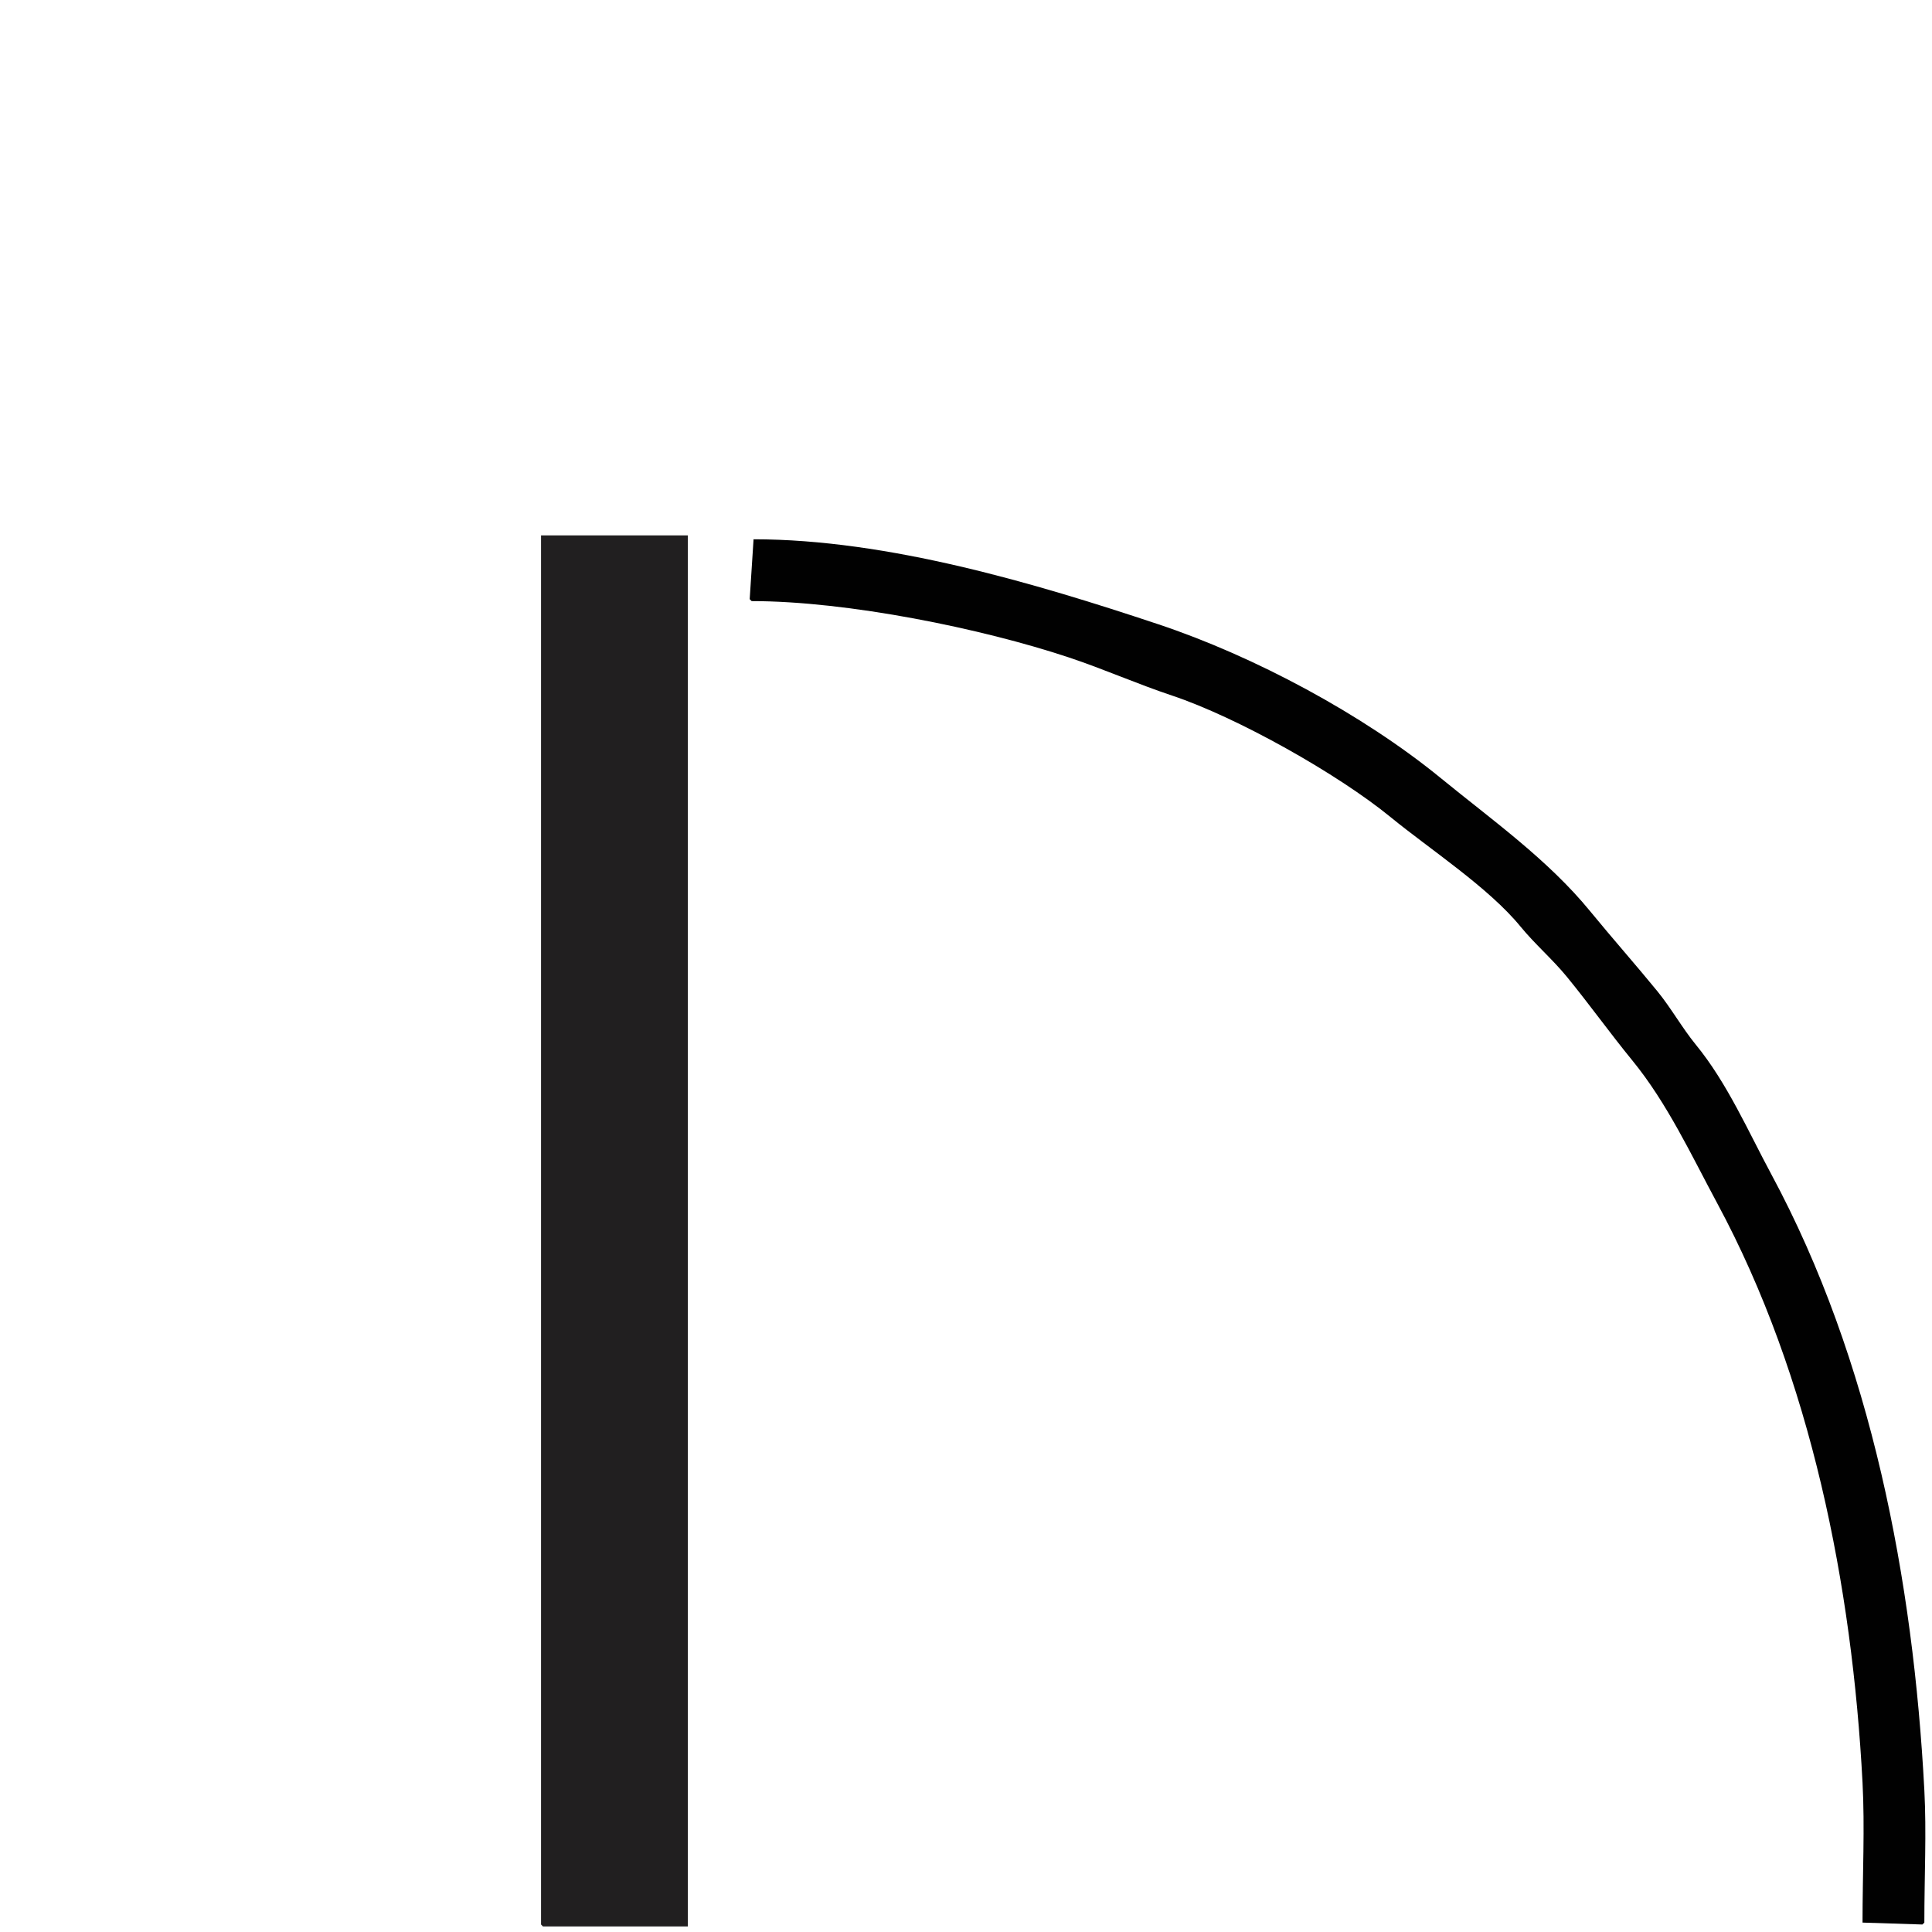
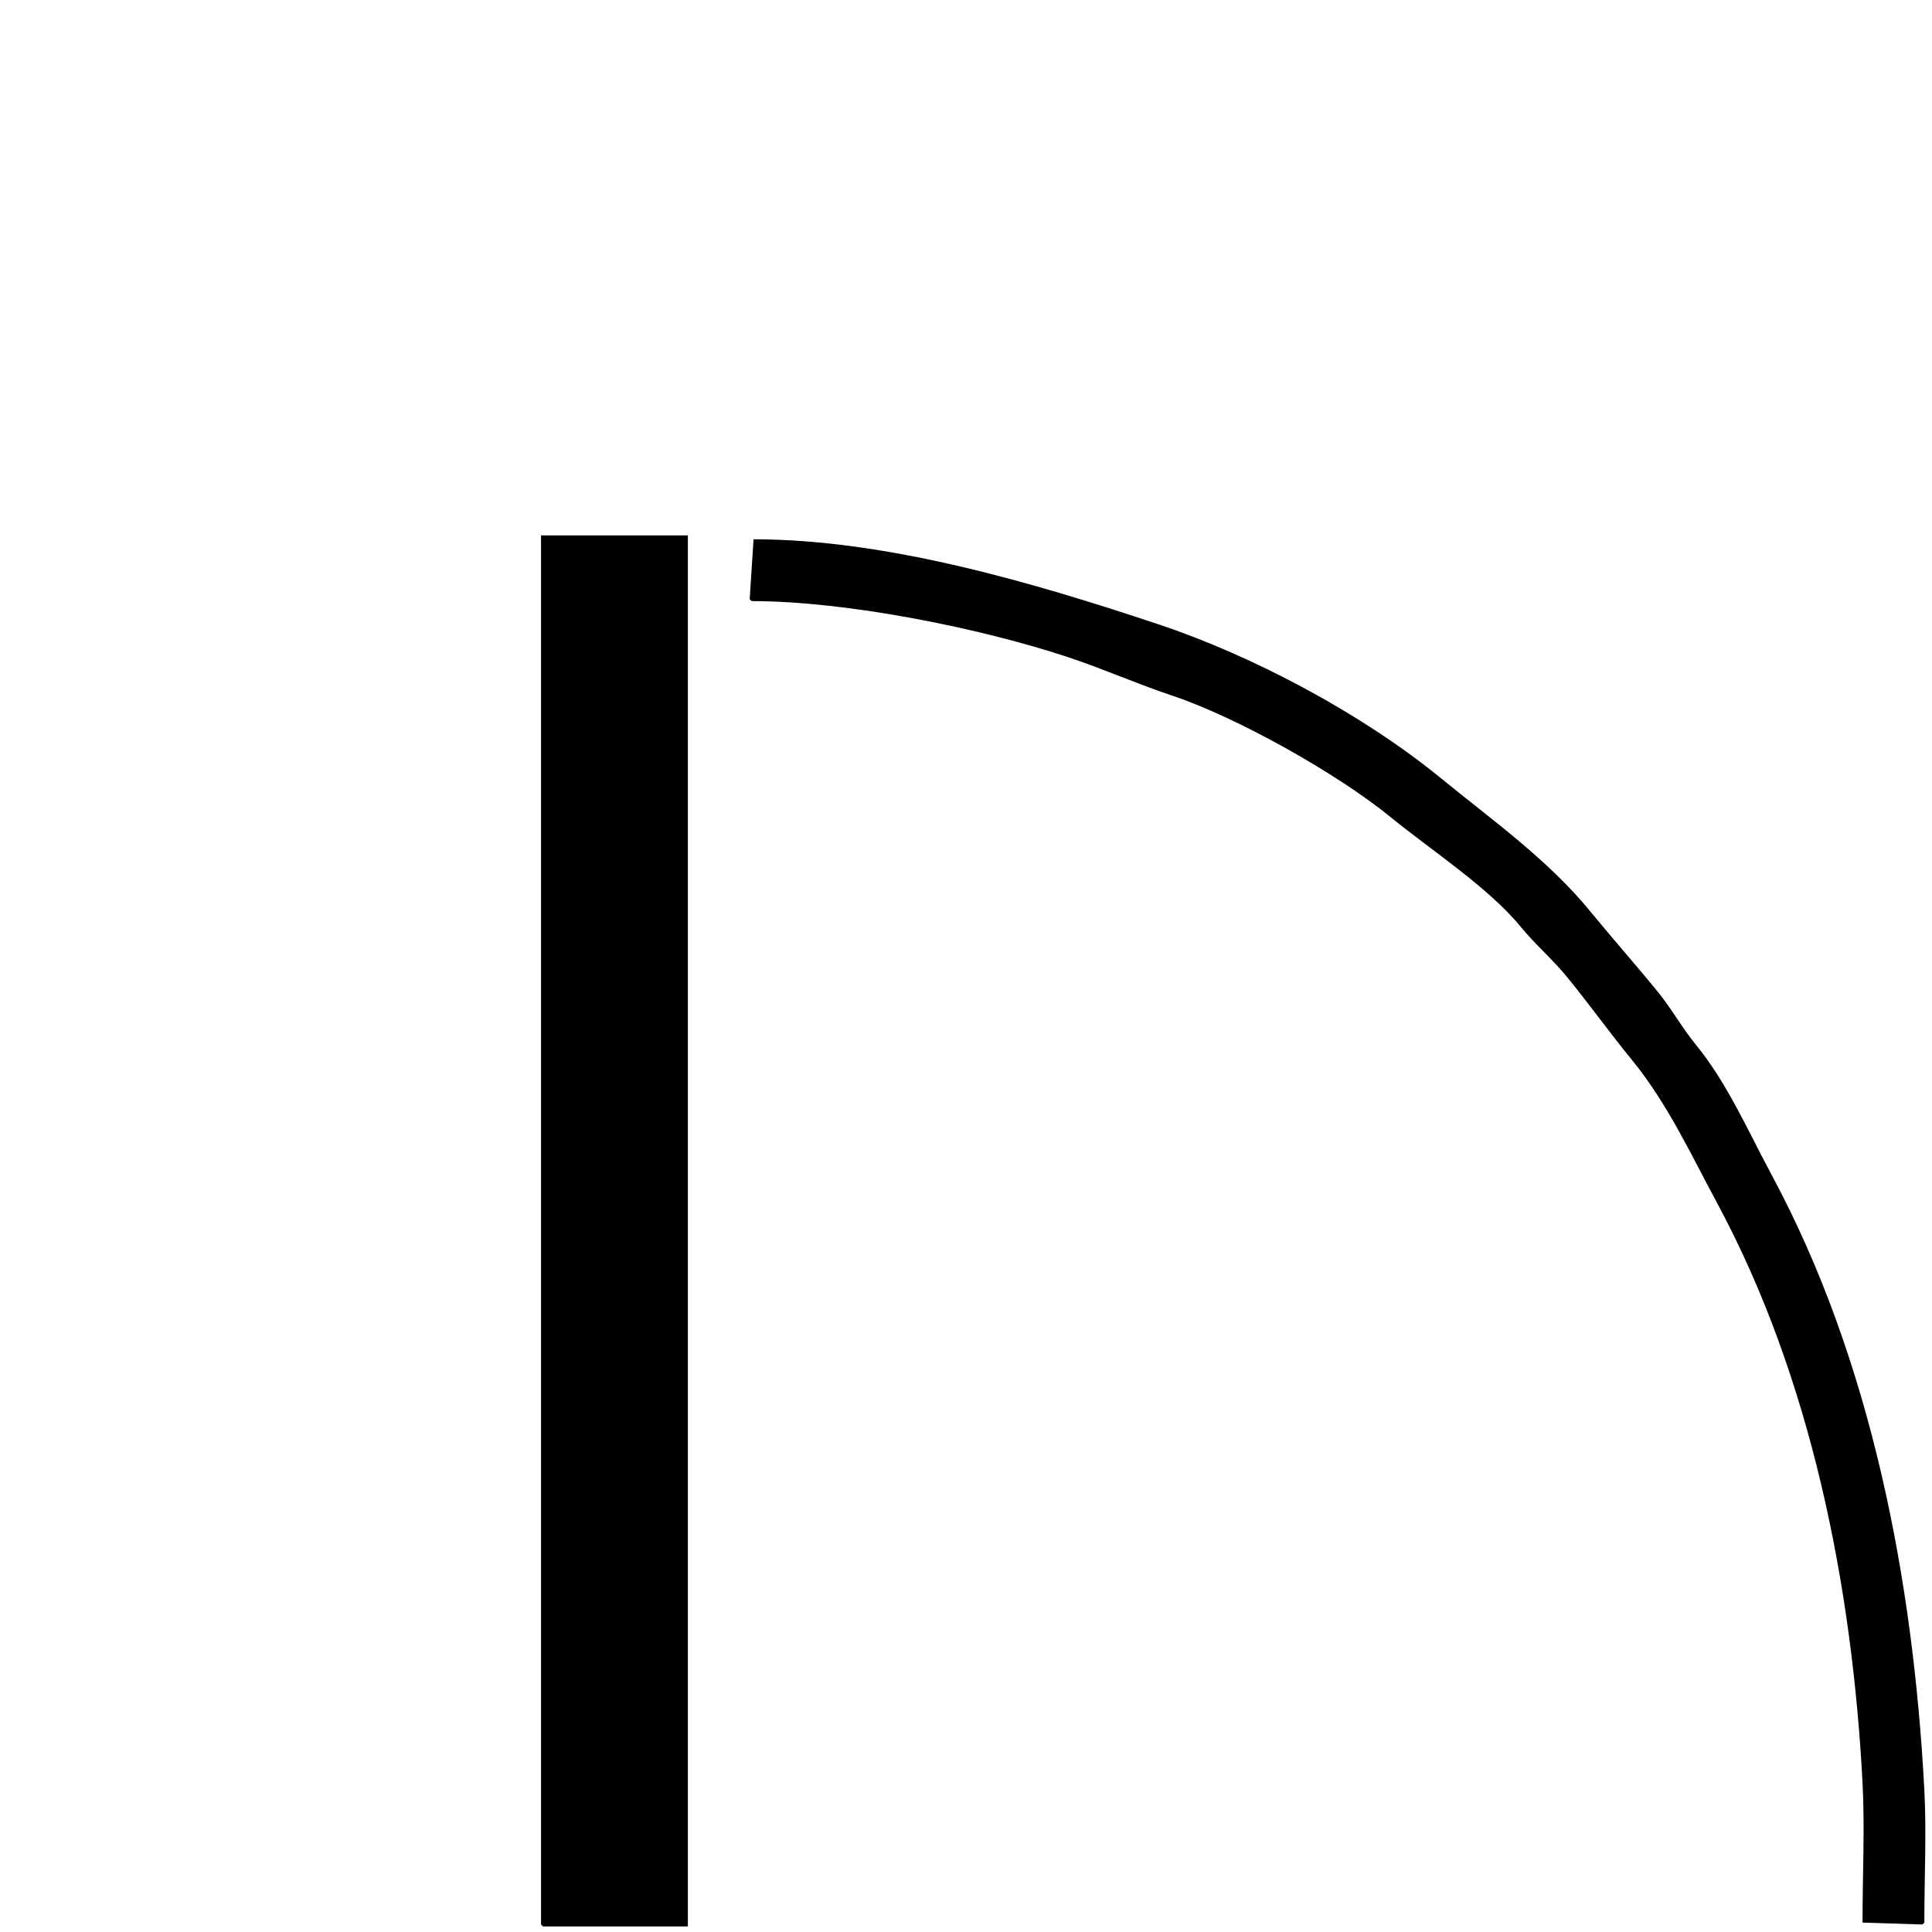
<svg xmlns="http://www.w3.org/2000/svg" xmlns:ns1="http://vectornator.io" height="100%" style="fill-rule:nonzero;clip-rule:evenodd;stroke-linecap:round;stroke-linejoin:round;" xml:space="preserve" width="100%" version="1.1" viewBox="0 0 100 100">
  <defs />
  <g id="Door Iron Left" ns1:layerName="Door Iron Left" visibility="hidden">
-     <path d="M23.577+27.862L37.311+27.862L37.311+63.862L37.311+99.862L23.577+99.862L23.577+27.862ZM27.739+32.023L27.739+95.7L33.357+95.7L33.357+32.023L27.739+32.023Z" opacity="1" fill="#030303" />
+     <path d="M23.577+27.862L37.311+27.862L37.311+63.862L37.311+99.862L23.577+99.862L23.577+27.862ZM27.739+32.023L27.739+95.7L33.357+95.7L33.357+32.023L27.739+32.023Z" opacity="1" fill="#000000" />
  </g>
  <g id="Door Iron Gate Left" ns1:layerName="Door Iron Gate Left" visibility="hidden">
    <path d="M29.763+28C36.242+28+38.5+36.936+30.93+39.255L30.93+48.759C36.603+50.177+36.715+58.417+30.93+59.763L30.846+59.847L30.846+68.684L30.93+68.767C33.463+69.65+35.497+71.486+35.332+74.294C35.058+78.942+31.667+79.195+30.922+79.805C30.802+79.903+30.771+80.085+30.763+80.23C30.705+81.328+30.593+88.338+30.797+88.95C30.836+89.069+33.219+90.133+33.848+90.901C36.318+93.92+35.614+97.947+32.164+99.805C31.299+100.271+30.431+100.28+29.471+100.28C22.944+100.28+22.144+90.7+28.262+89.275C28.262+87.843+28.495+80.4+28.179+79.813C27.902+79.299+23.767+78.52+24.01+73.894C24.227+69.787+28.003+69.123+28.262+68.642C28.566+68.078+28.346+61.165+28.346+59.763C22.321+57.611+22.947+50.034+28.429+48.759L28.429+39.088C27.627+38.888+26.977+38.449+26.453+38.021C22.668+34.924+24.625+28.083+29.763+28Z" opacity="1" fill="#000000" />
  </g>
  <g id="Door Locked Iron Bar Left" ns1:layerName="Door Locked Iron Bar Left" visibility="hidden">
-     <path d="M7.555+32.387L9.25+32.486L9.35+32.586L8.054+36.773C5.167+36.773+3.241+40.398+3.368+42.805C3.406+43.527+3.641+44.221+3.867+44.899C4.077+45.53+4.472+46.094+4.784+46.673C8.049+52.737+12.577+58.474+8.732+65.615C7.691+67.549+6.643+69.409+4.634+70.491C4.148+70.753+3.612+70.772+2.87+70.969L2.77+70.87L1.773+66.682C5.857+66.682+7.249+61.819+6.459+58.657C4.734+51.757-3.384+46.686+1.593+37.441C2.665+35.45+4.732+32.486+7.555+32.387Z" opacity="1" fill="#030303" />
-     <path d="M18.921+32.387C19.54+32.387+20.393+32.25+20.685+32.626C20.794+32.765+19.759+36.093+19.559+36.464C19.309+36.928+18.286+36.873+17.824+37.122C15.757+38.236+14.496+41.291+14.893+43.543C15.924+49.387+25.279+56.091+20.097+65.715C19.039+67.68+17.104+70.969+14.235+70.969L13.238+66.682C17.223+66.682+18.83+61.496+17.894+58.687C15.319+50.963+8.318+46.132+13.088+37.272C14.068+35.453+16.352+32.486+18.921+32.387Z" opacity="1" fill="#030303" />
+     <path d="M7.555+32.387L9.25+32.486L9.35+32.586L8.054+36.773C5.167+36.773+3.241+40.398+3.368+42.805C3.406+43.527+3.641+44.221+3.867+44.899C4.077+45.53+4.472+46.094+4.784+46.673C8.049+52.737+12.577+58.474+8.732+65.615C7.691+67.549+6.643+69.409+4.634+70.491C4.148+70.753+3.612+70.772+2.87+70.969L2.77+70.87L1.773+66.682C5.857+66.682+7.249+61.819+6.459+58.657C4.734+51.757-3.384+46.686+1.593+37.441C2.665+35.45+4.732+32.486+7.555+32.387Z" opacity="1" fill="#000000" />
+     <path d="M18.921+32.387C19.54+32.387+20.393+32.25+20.685+32.626C20.794+32.765+19.759+36.093+19.559+36.464C19.309+36.928+18.286+36.873+17.824+37.122C15.757+38.236+14.496+41.291+14.893+43.543C15.924+49.387+25.279+56.091+20.097+65.715C19.039+67.68+17.104+70.969+14.235+70.969L13.238+66.682C17.223+66.682+18.83+61.496+17.894+58.687C15.319+50.963+8.318+46.132+13.088+37.272C14.068+35.453+16.352+32.486+18.921+32.387Z" opacity="1" fill="#000000" />
  </g>
  <g id="Door Locked Iron Bolt Left" ns1:layerName="Door Locked Iron Bolt Left" visibility="hidden">
-     <path d="M12.898+36.636L18.467+36.636L18.467+64.681L12.898+64.681L12.898+36.636Z" opacity="1" fill="#030303" />
+     <path d="M12.898+36.636L18.467+36.636L18.467+64.681L12.898+64.681L12.898+36.636Z" opacity="1" fill="#000000" />
  </g>
  <g id="Door Locked Wood Bar Left" ns1:layerName="Door Locked Wood Bar Left" visibility="hidden">
-     <path d="M18.825+32.349L21.006+32.548L19.816+36.713C16.747+36.713+14.741+41.045+15.135+43.278C16.415+50.529+24.441+53.879+21.006+64.184C20.431+65.91+19.282+67.184+18.229+69.043C17.23+69.903+16.096+70.491+14.659+70.829L14.461+70.63L13.469+66.465C17.966+66.465+19.032+60.998+17.991+57.877C15.438+50.216+8.179+45.045+13.985+36.336C14.998+34.816+16.485+32.971+18.825+32.349Z" opacity="1" fill="#040404" />
+     <path d="M18.825+32.349L21.006+32.548L19.816+36.713C16.747+36.713+14.741+41.045+15.135+43.278C16.415+50.529+24.441+53.879+21.006+64.184C20.431+65.91+19.282+67.184+18.229+69.043C17.23+69.903+16.096+70.491+14.659+70.829L14.461+70.63L13.469+66.465C17.966+66.465+19.032+60.998+17.991+57.877C15.438+50.216+8.179+45.045+13.985+36.336C14.998+34.816+16.485+32.971+18.825+32.349Z" opacity="1" fill="#000000" />
  </g>
  <g id="Door Locked Wood Latch Left" ns1:layerName="Door Locked Wood Latch Left" visibility="hidden">
-     <path d="M27.841+27.852L35.399+27.852L35.399+37.797C38.423+37.797+44.343+36.571+44.548+40.482C44.764+44.577+38.407+43.366+35.399+43.366L35.399+99.852L27.841+99.852L27.841+43.366C24.818+43.366+18.898+44.591+18.692+40.681C18.477+36.586+24.834+37.797+27.841+37.797L27.841+27.852Z" opacity="1" fill="#211f1e" />
+     <path d="M27.841+27.852L35.399+27.852L35.399+37.797C38.423+37.797+44.343+36.571+44.548+40.482C44.764+44.577+38.407+43.366+35.399+43.366L35.399+99.852L27.841+99.852L27.841+43.366C24.818+43.366+18.898+44.591+18.692+40.681C18.477+36.586+24.834+37.797+27.841+37.797L27.841+27.852Z" opacity="1" fill="#000000" />
  </g>
  <g id="Door Wood Left" ns1:layerName="Door Wood Left">
-     <path d="M28.004+27.712L35.604+27.712L35.604+99.713L28.104+99.713L28.004+99.612L28.004+27.712Z" opacity="1" fill="#211f20" />
+     <path d="M28.004+27.712L35.604+27.712L35.604+99.713L28.104+99.713L28.004+99.612L28.004+27.712Z" opacity="1" fill="#000000" />
  </g>
  <g id="Door Opening Left" ns1:layerName="Door Opening Left">
-     <path d="M39.004+27.913C45.943+27.913+53.613+30.199+59.954+32.312C64.913+33.965+70.535+36.97+74.584+40.282C77.217+42.436+80.117+44.489+82.304+47.163C83.443+48.554+84.636+49.901+85.774+51.292C86.499+52.178+87.06+53.197+87.784+54.083C89.401+56.058+90.487+58.559+91.684+60.782C96.87+70.412+99.034+81.83+99.604+92.662C99.719+94.849+99.604+97.073+99.604+99.513L99.504+99.612L96.404+99.513C96.404+96.974+96.527+94.598+96.404+92.263C95.869+82.096+93.744+71.308+88.884+62.282C87.544+59.794+86.298+57.099+84.484+54.883C83.327+53.468+82.262+51.977+81.104+50.562C80.359+49.651+79.45+48.874+78.704+47.962C77.042+45.931+74.019+43.966+71.974+42.292C69.227+40.045+64.019+37.121+60.664+36.002C58.869+35.404+57.13+34.631+55.334+34.032C50.828+32.53+43.869+31.113+38.904+31.113L38.804+31.012L39.004+27.913Z" opacity="1" fill="#010101" />
+     <path d="M39.004+27.913C45.943+27.913+53.613+30.199+59.954+32.312C64.913+33.965+70.535+36.97+74.584+40.282C77.217+42.436+80.117+44.489+82.304+47.163C83.443+48.554+84.636+49.901+85.774+51.292C86.499+52.178+87.06+53.197+87.784+54.083C89.401+56.058+90.487+58.559+91.684+60.782C96.87+70.412+99.034+81.83+99.604+92.662C99.719+94.849+99.604+97.073+99.604+99.513L99.504+99.612L96.404+99.513C96.404+96.974+96.527+94.598+96.404+92.263C95.869+82.096+93.744+71.308+88.884+62.282C87.544+59.794+86.298+57.099+84.484+54.883C83.327+53.468+82.262+51.977+81.104+50.562C80.359+49.651+79.45+48.874+78.704+47.962C77.042+45.931+74.019+43.966+71.974+42.292C69.227+40.045+64.019+37.121+60.664+36.002C58.869+35.404+57.13+34.631+55.334+34.032C50.828+32.53+43.869+31.113+38.904+31.113L38.804+31.012L39.004+27.913Z" opacity="1" fill="#000000" />
  </g>
  <g id="Door Locked Left" ns1:layerName="Door Locked Left" visibility="hidden">
-     <path d="M14.03+34.889C22.055+34.889+23.132+44.766+16.437+45.947C9.203+47.224+6.941+37.191+14.03+34.889Z" opacity="1" fill="#030303" />
+     <path d="M14.03+34.889C22.055+34.889+23.132+44.766+16.437+45.947C9.203+47.224+6.941+37.191+14.03+34.889Z" opacity="1" fill="#000000" />
  </g>
</svg>
